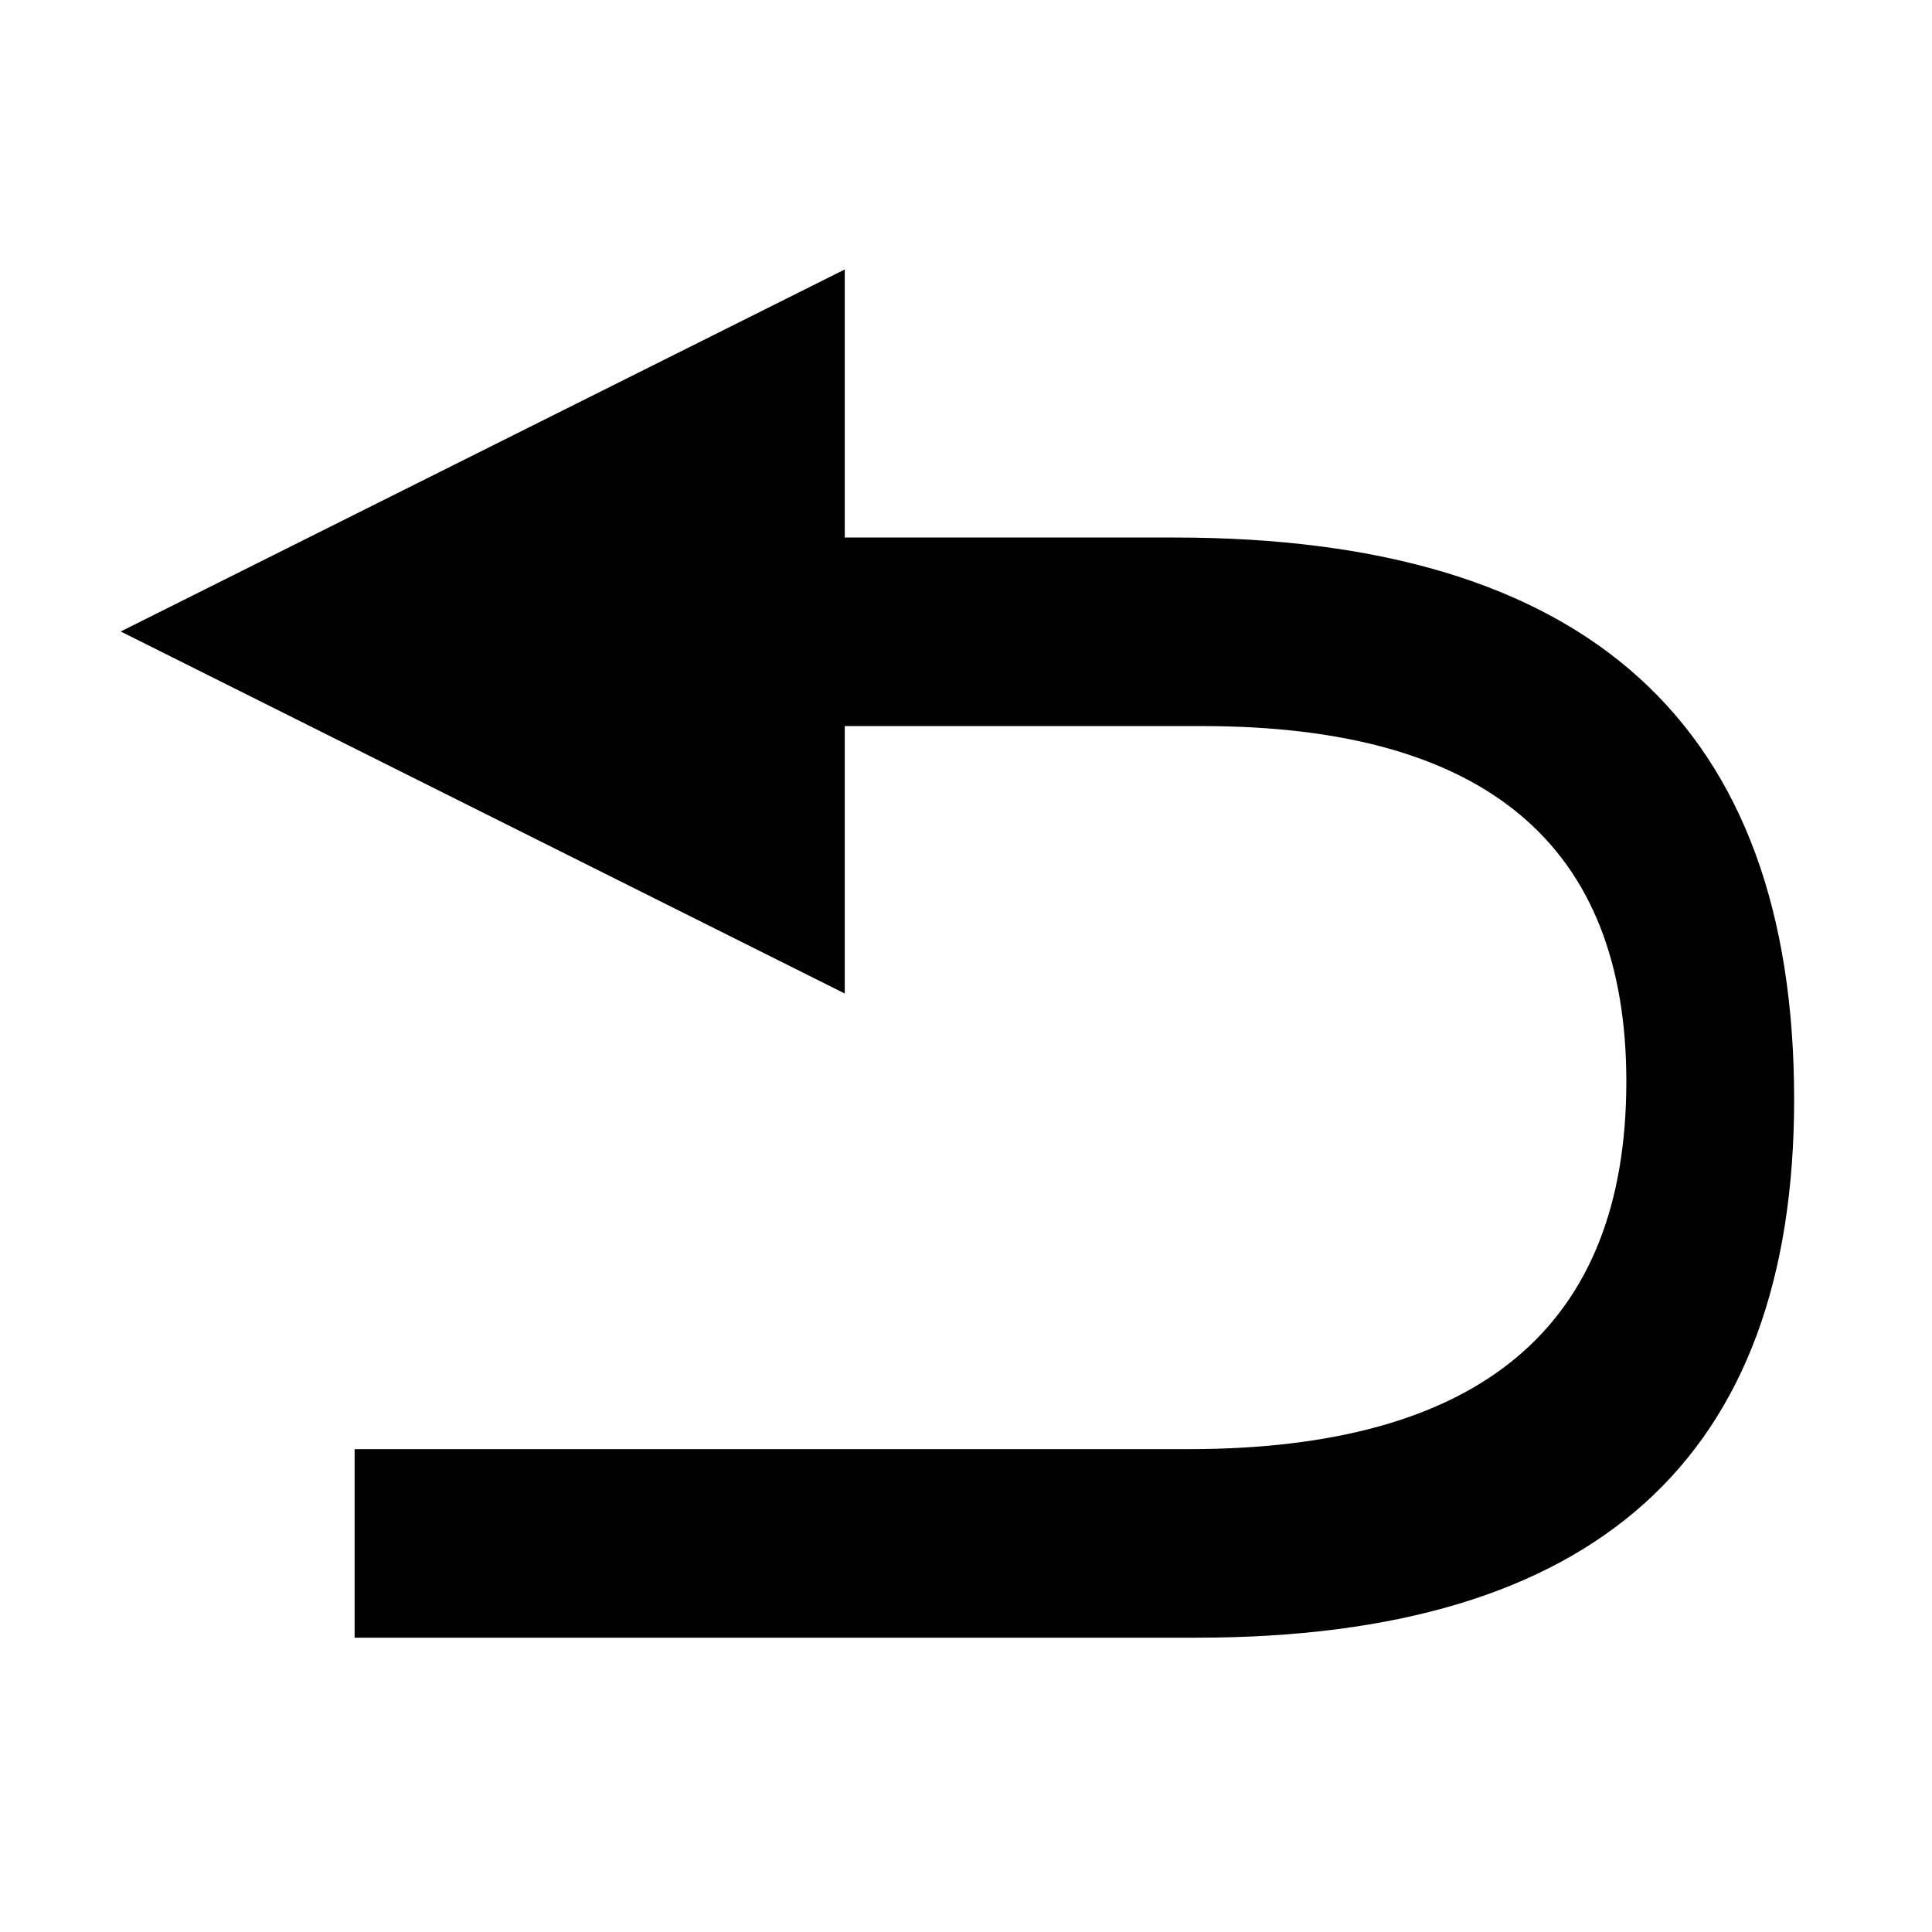
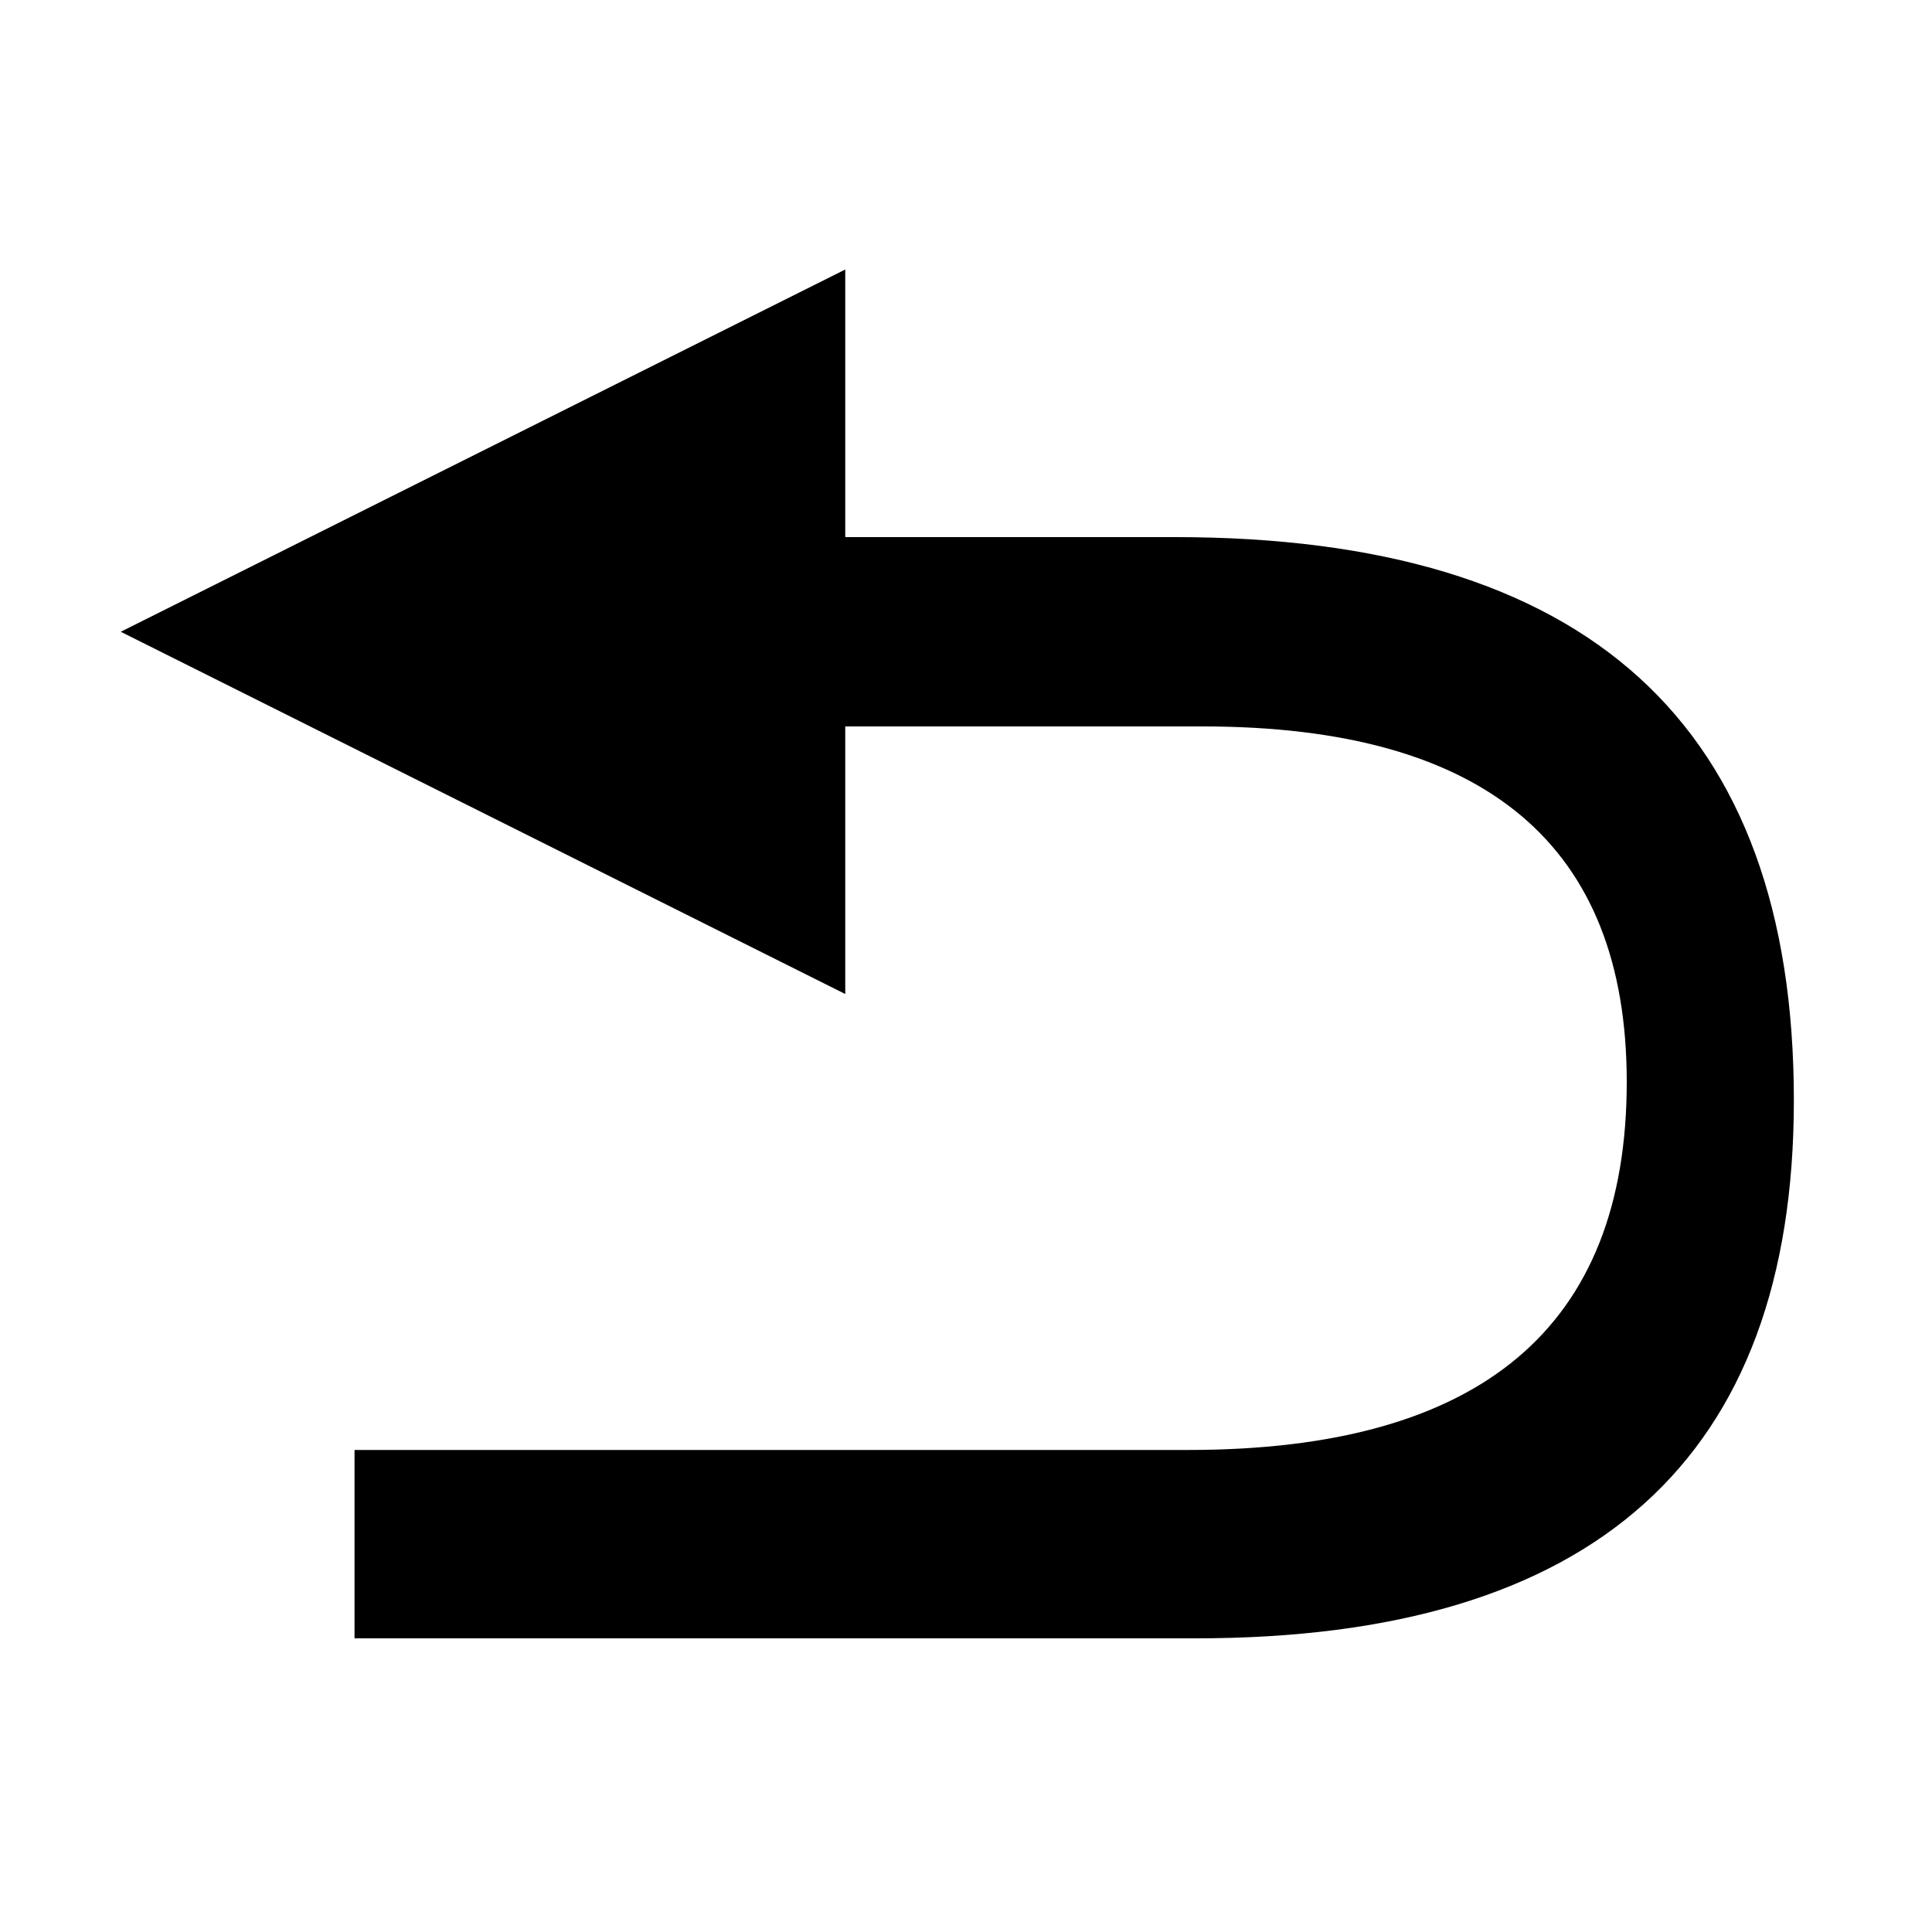
- <svg xmlns="http://www.w3.org/2000/svg" t="1596194268065" class="icon" viewBox="0 0 1024 1024" version="1.1" p-id="5535" width="200" height="200">
-   <defs>
-     <style type="text/css" />
-   </defs>
-   <path d="M622.651 284.902 447.745 284.902 447.745 142.824 63.981 334.705l383.763 191.882L447.744 384.835l189.391 0c149.914 0 224.855 62.789 224.855 188.368 0 129.928-77.436 194.876-232.339 194.876L187.952 768.079l0 99.932L634.146 868.011c211.185 0 316.778-95.104 316.778-285.311C950.924 384.179 841.51 284.902 622.651 284.902z" p-id="5536" />
+ <svg xmlns="http://www.w3.org/2000/svg" version="1.1" id="图层_1" x="0px" y="0px" viewBox="0 0 200 200" style="enable-background:new 0 0 200 200;" xml:space="preserve">
+   <path d="M121.6,55.6H87.5V27.9l-75,37.5l75,37.5V75.2h37c29.3,0,43.9,12.3,43.9,36.8c0,25.4-15.1,38.1-45.4,38.1H36.7v19.5h87.1  c41.2,0,61.9-18.6,61.9-55.7C185.7,75,164.4,55.6,121.6,55.6z" />
</svg>
